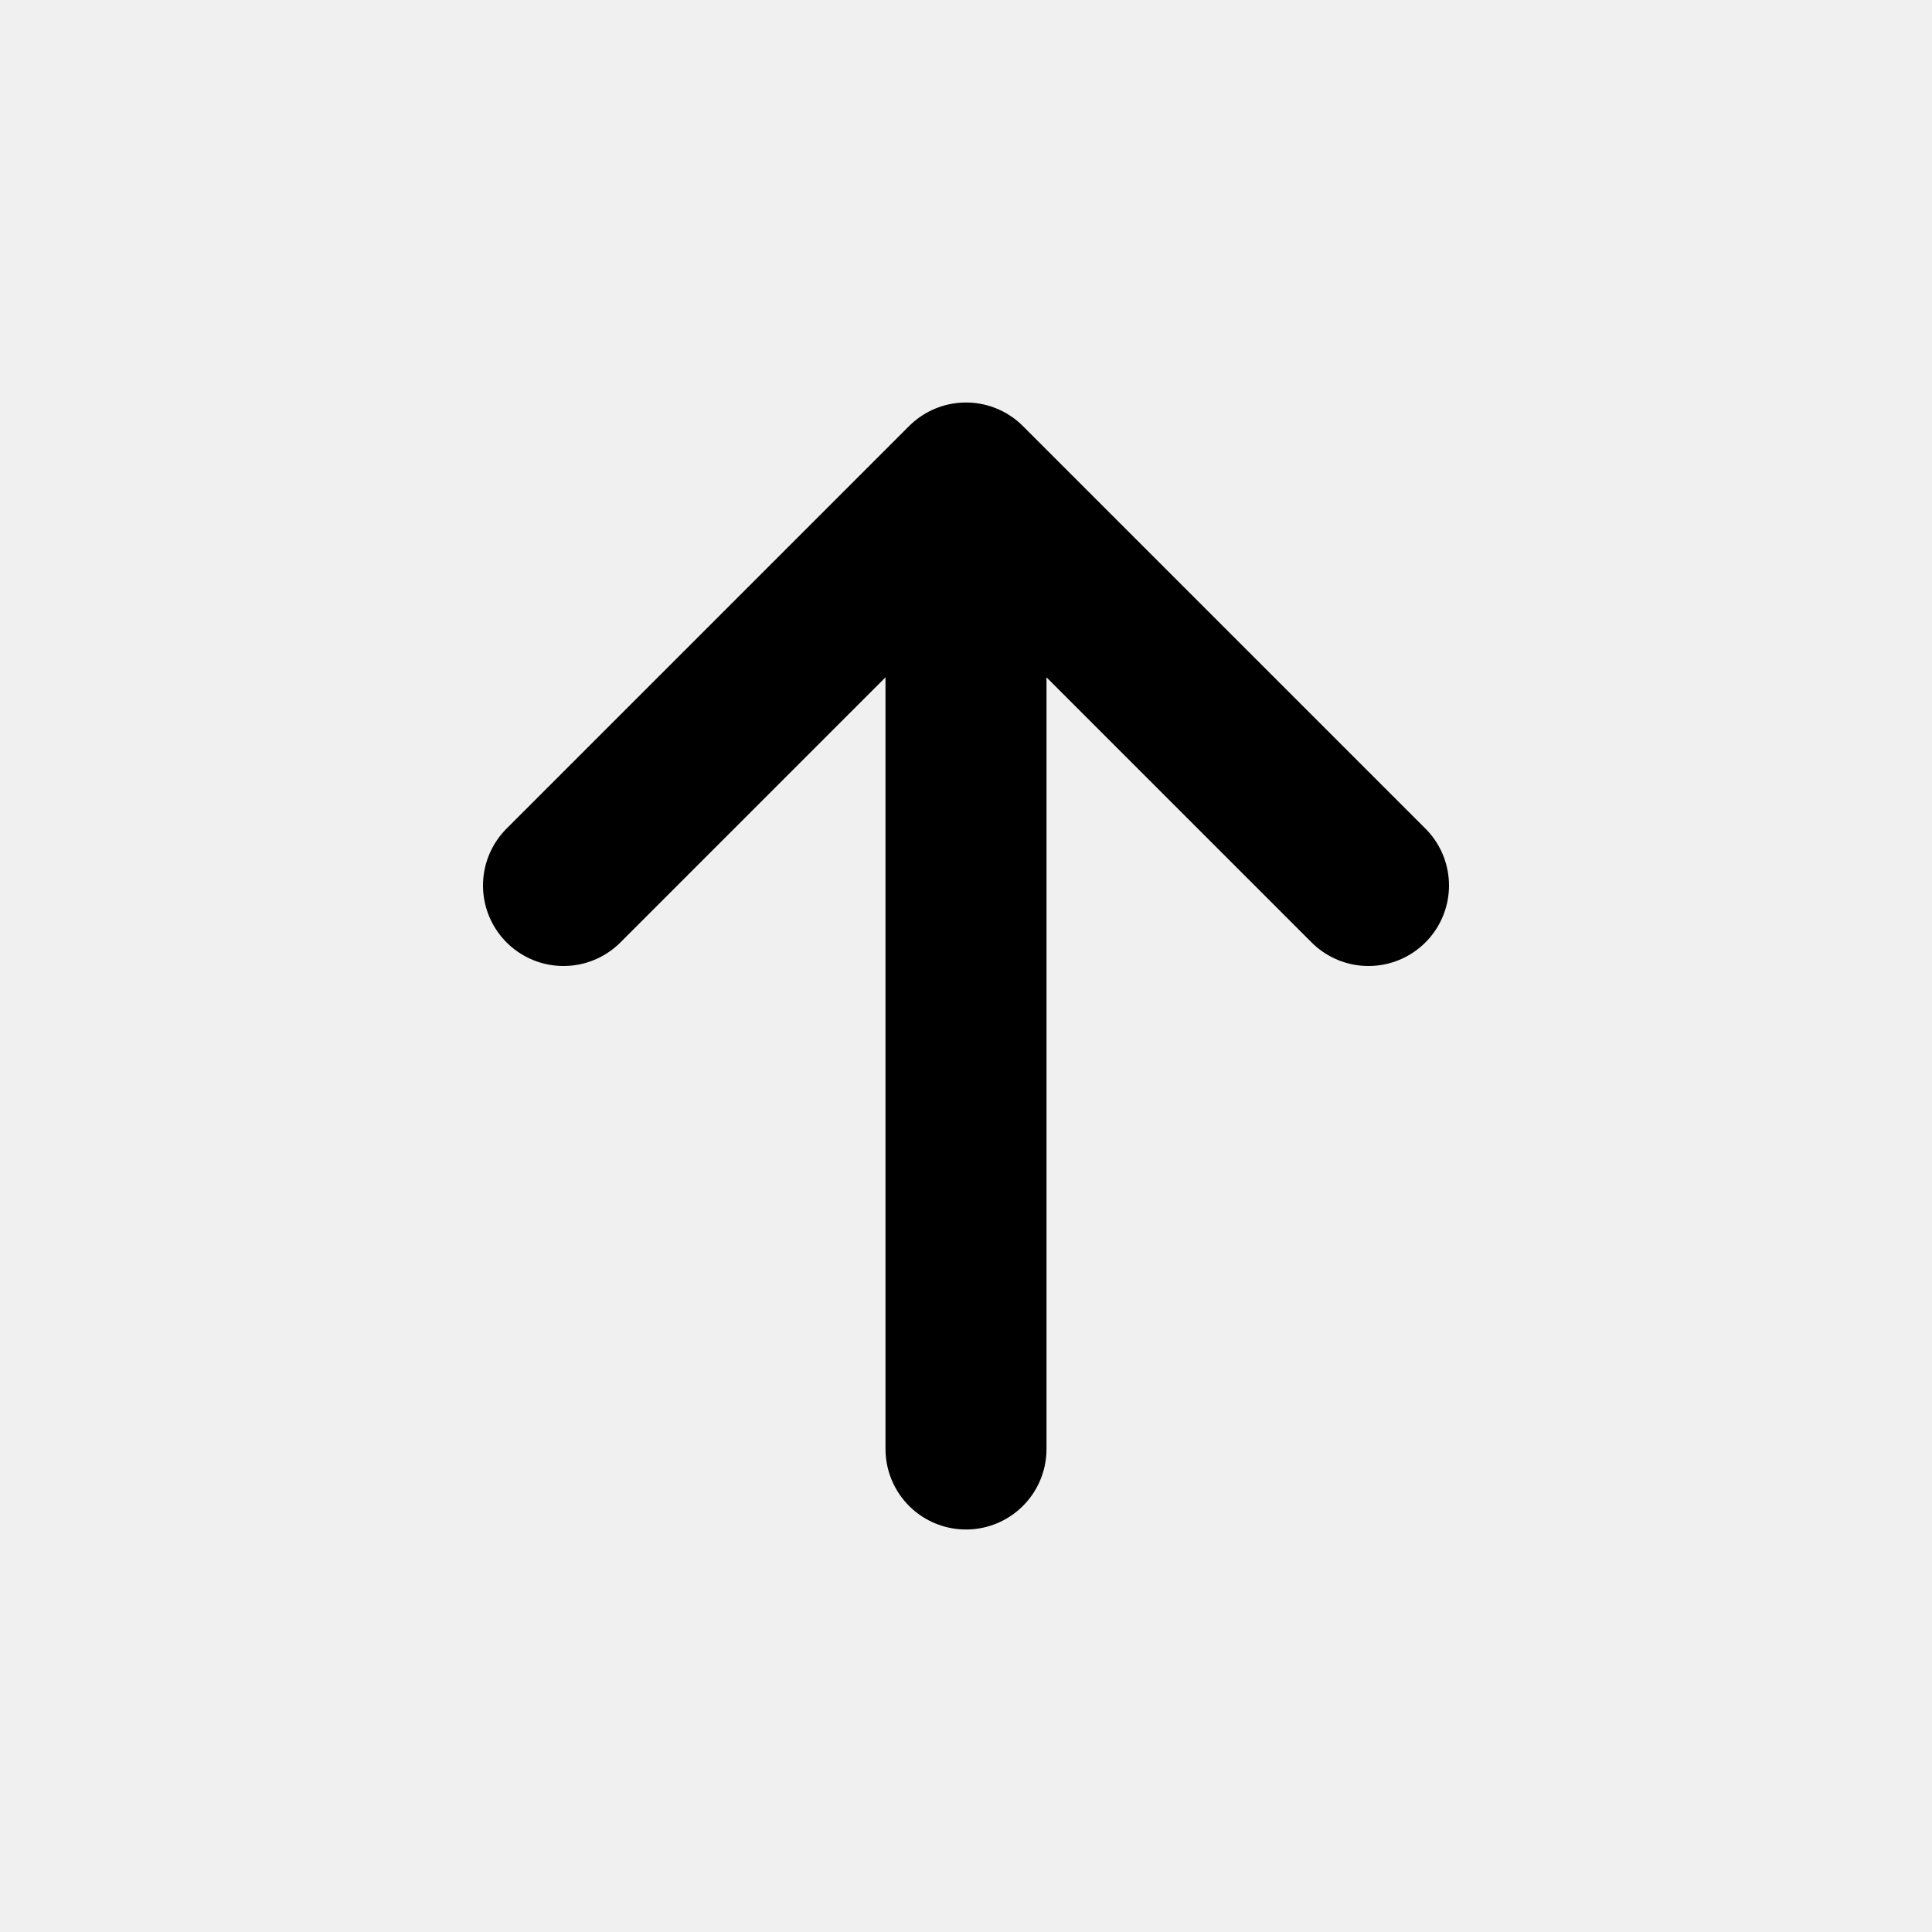
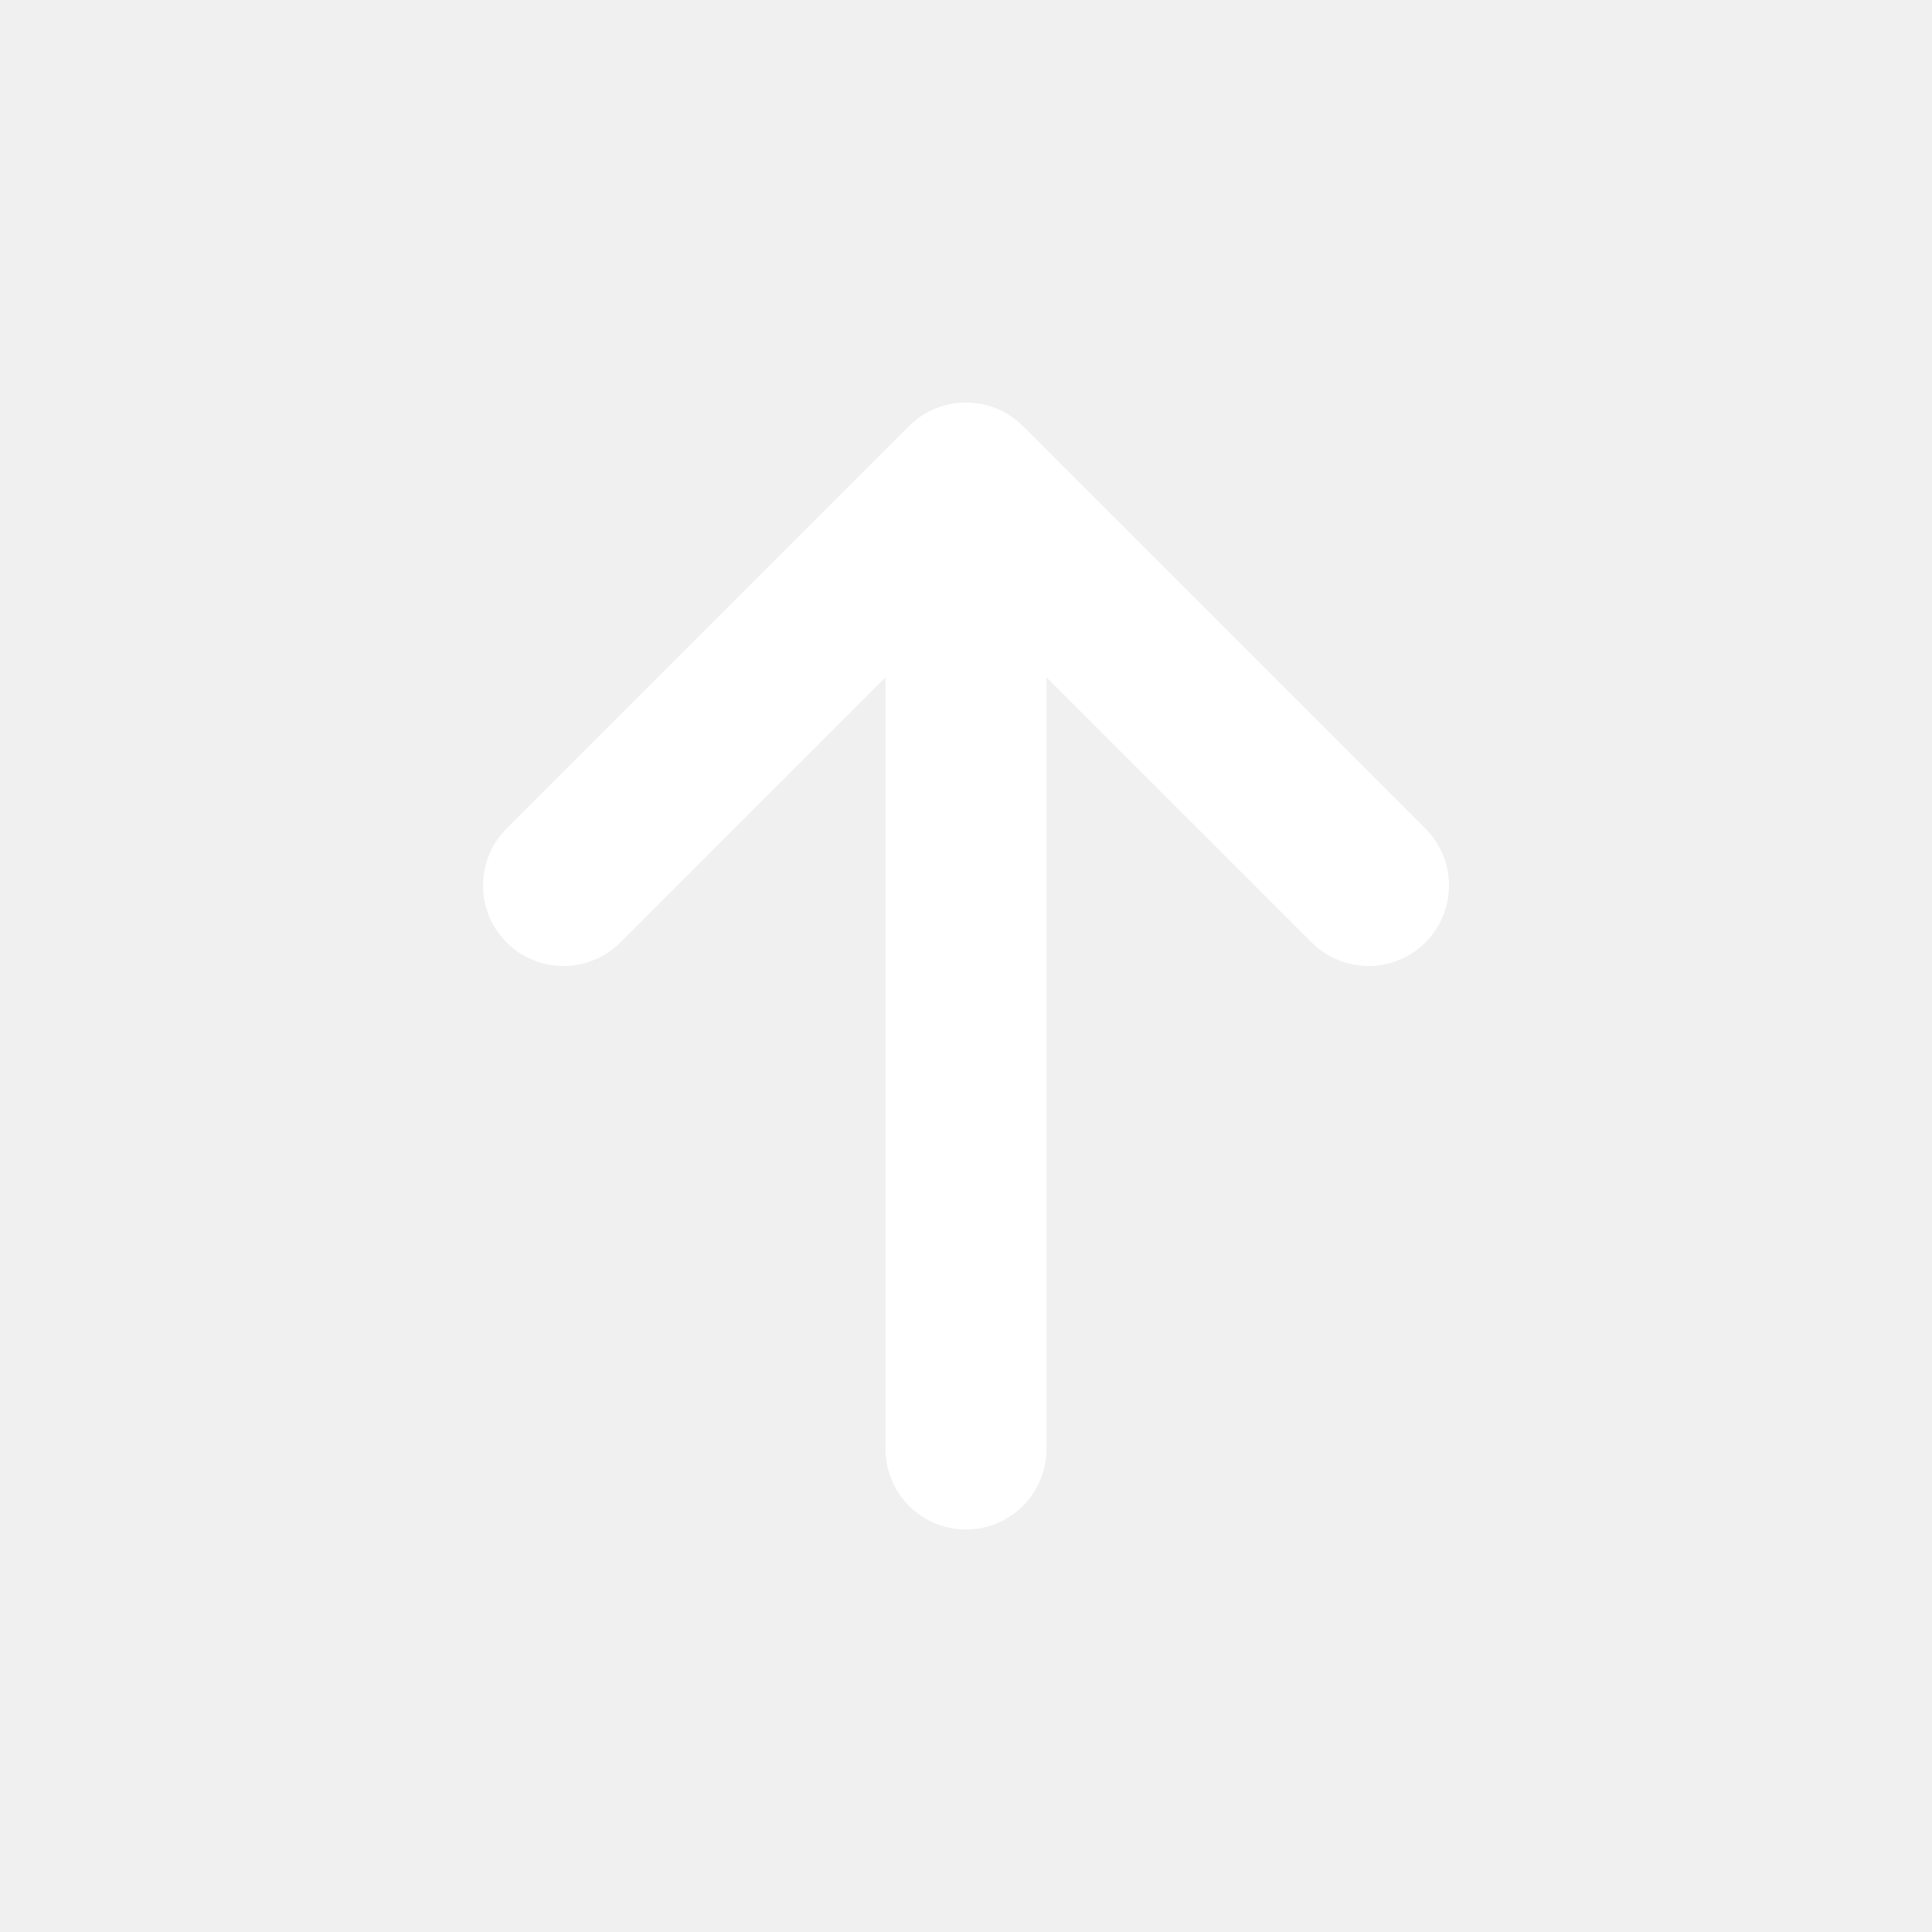
<svg xmlns="http://www.w3.org/2000/svg" width="800px" height="800px" viewBox="0 0 24 24" fill="none">
-   <path d="M12 6V18M12 6L7 11M12 6L17 11" stroke="#000000" stroke-width="2" stroke-linecap="round" stroke-linejoin="round" />
+   <path d="M12 6V18M12 6L7 11M12 6L17 11" stroke="#FFFFFF" stroke-width="2" stroke-linecap="round" stroke-linejoin="round" />
</svg>
